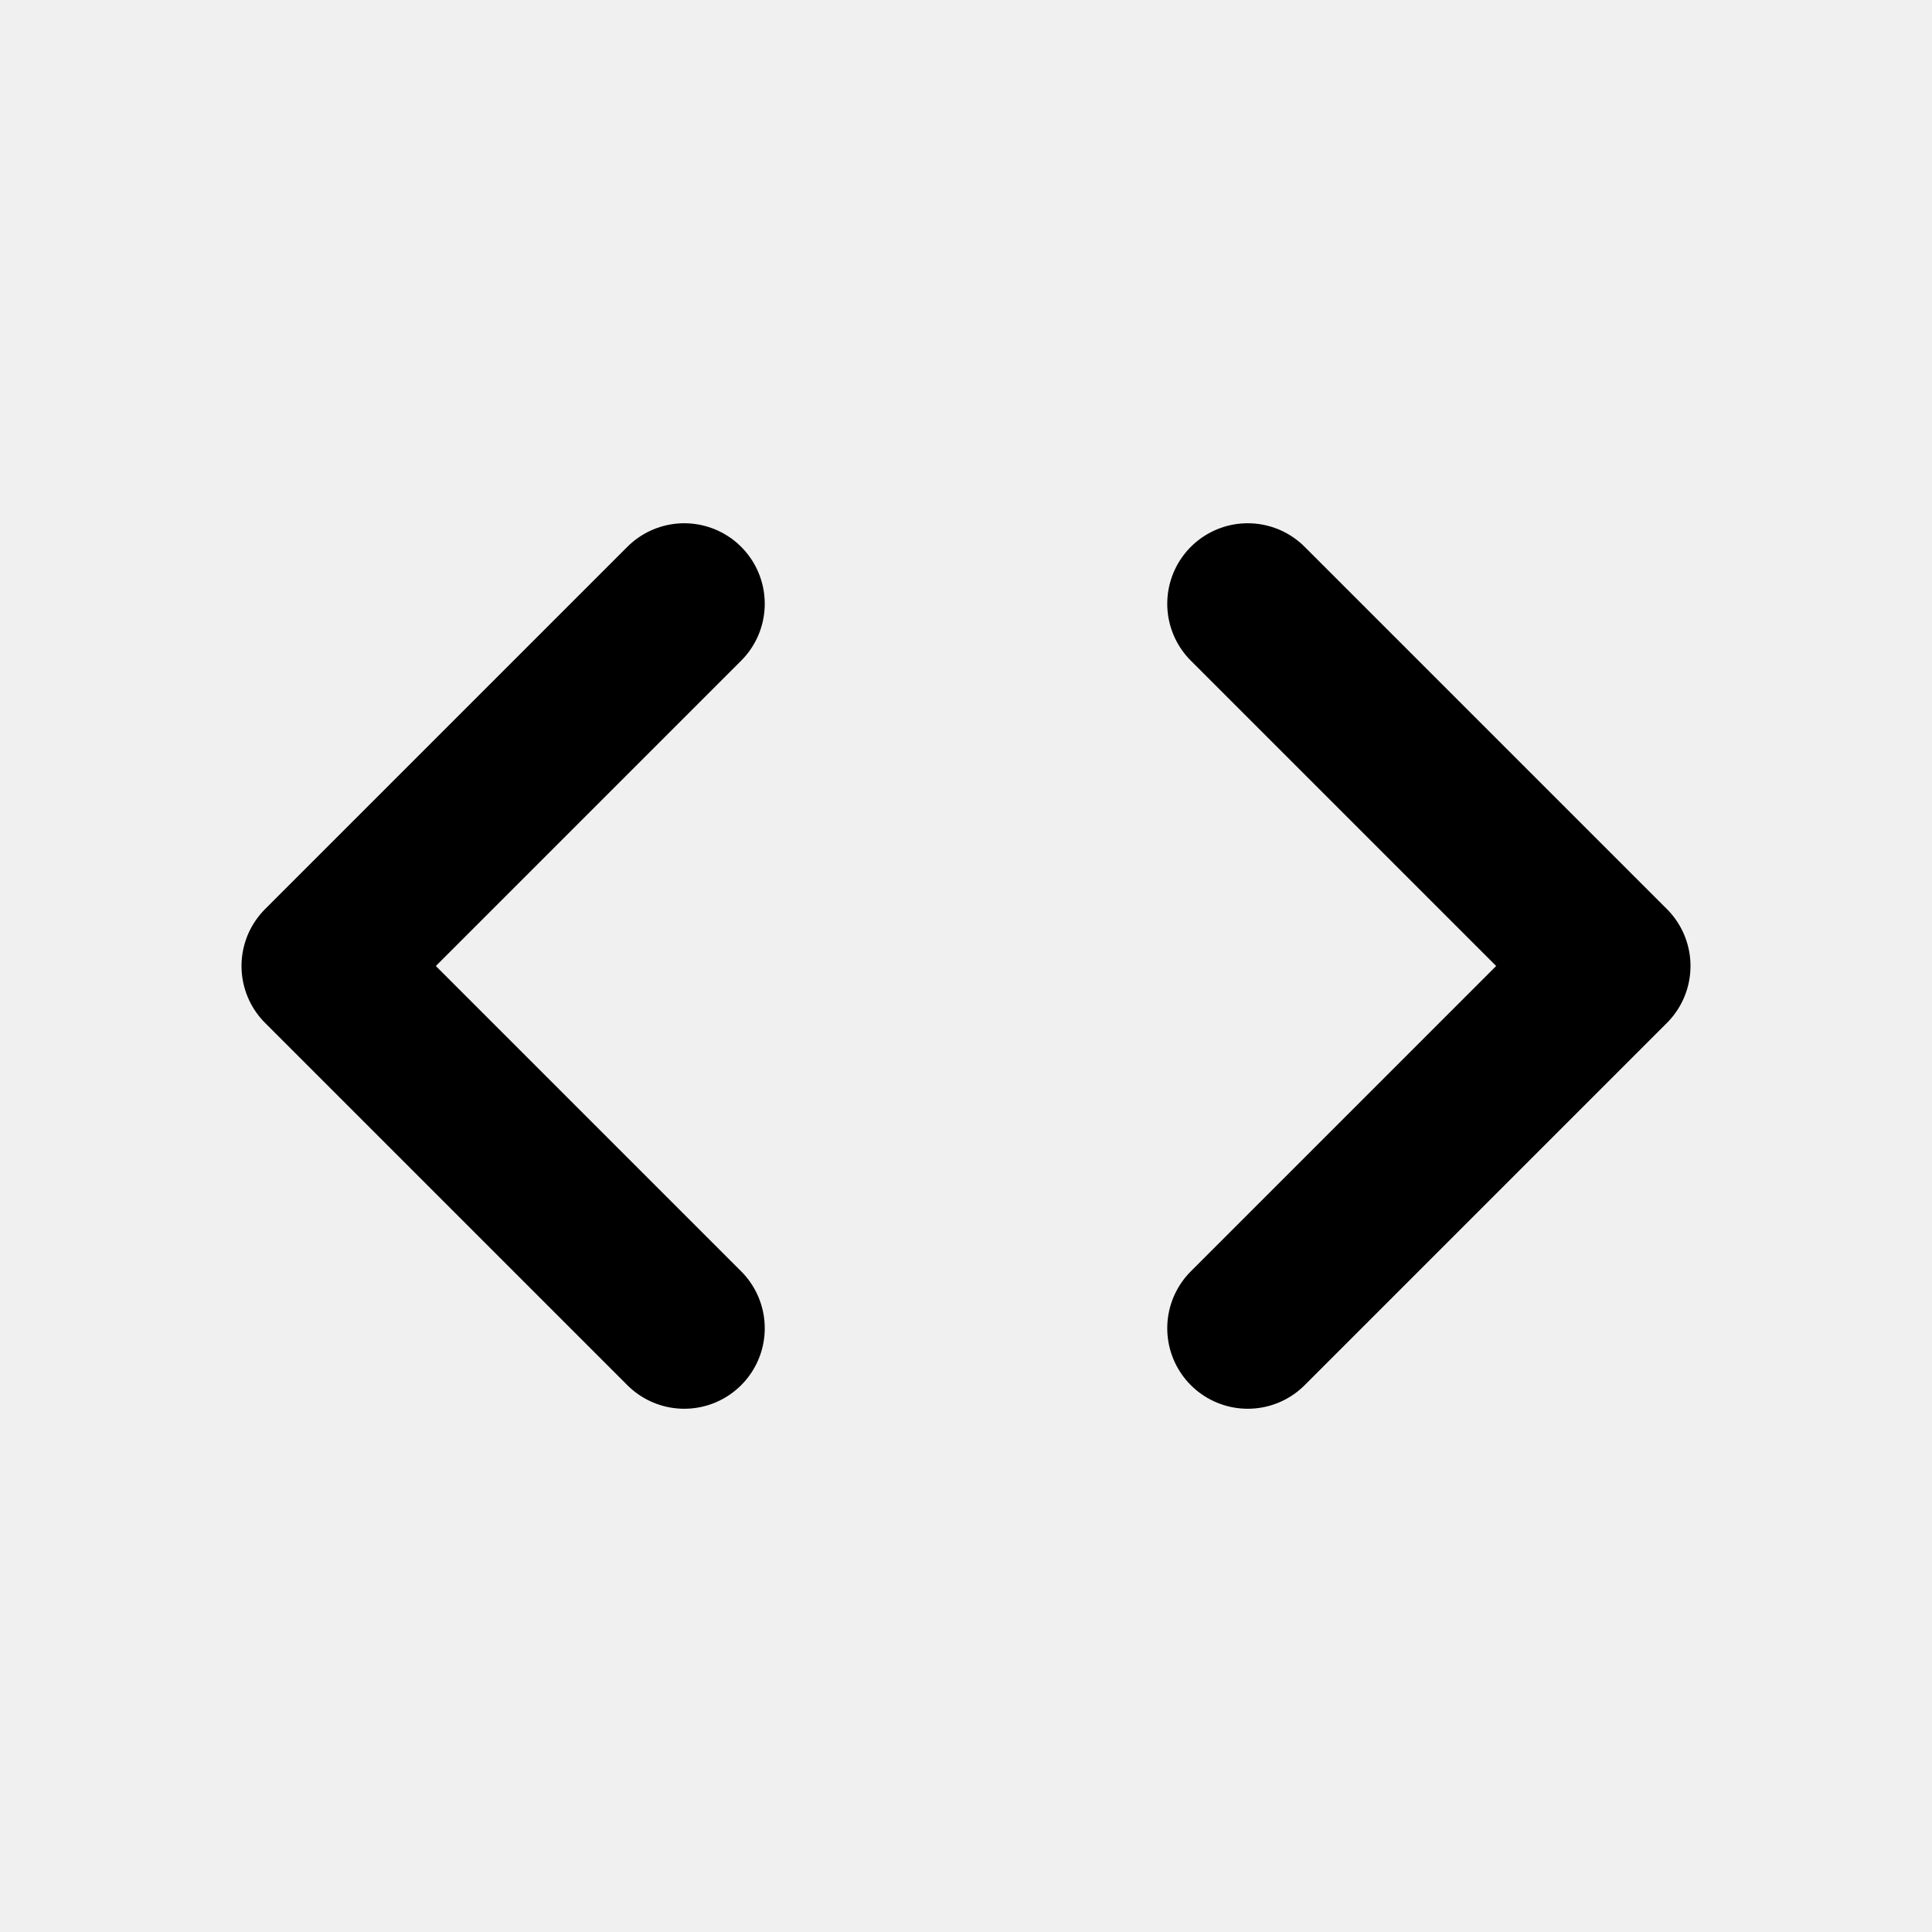
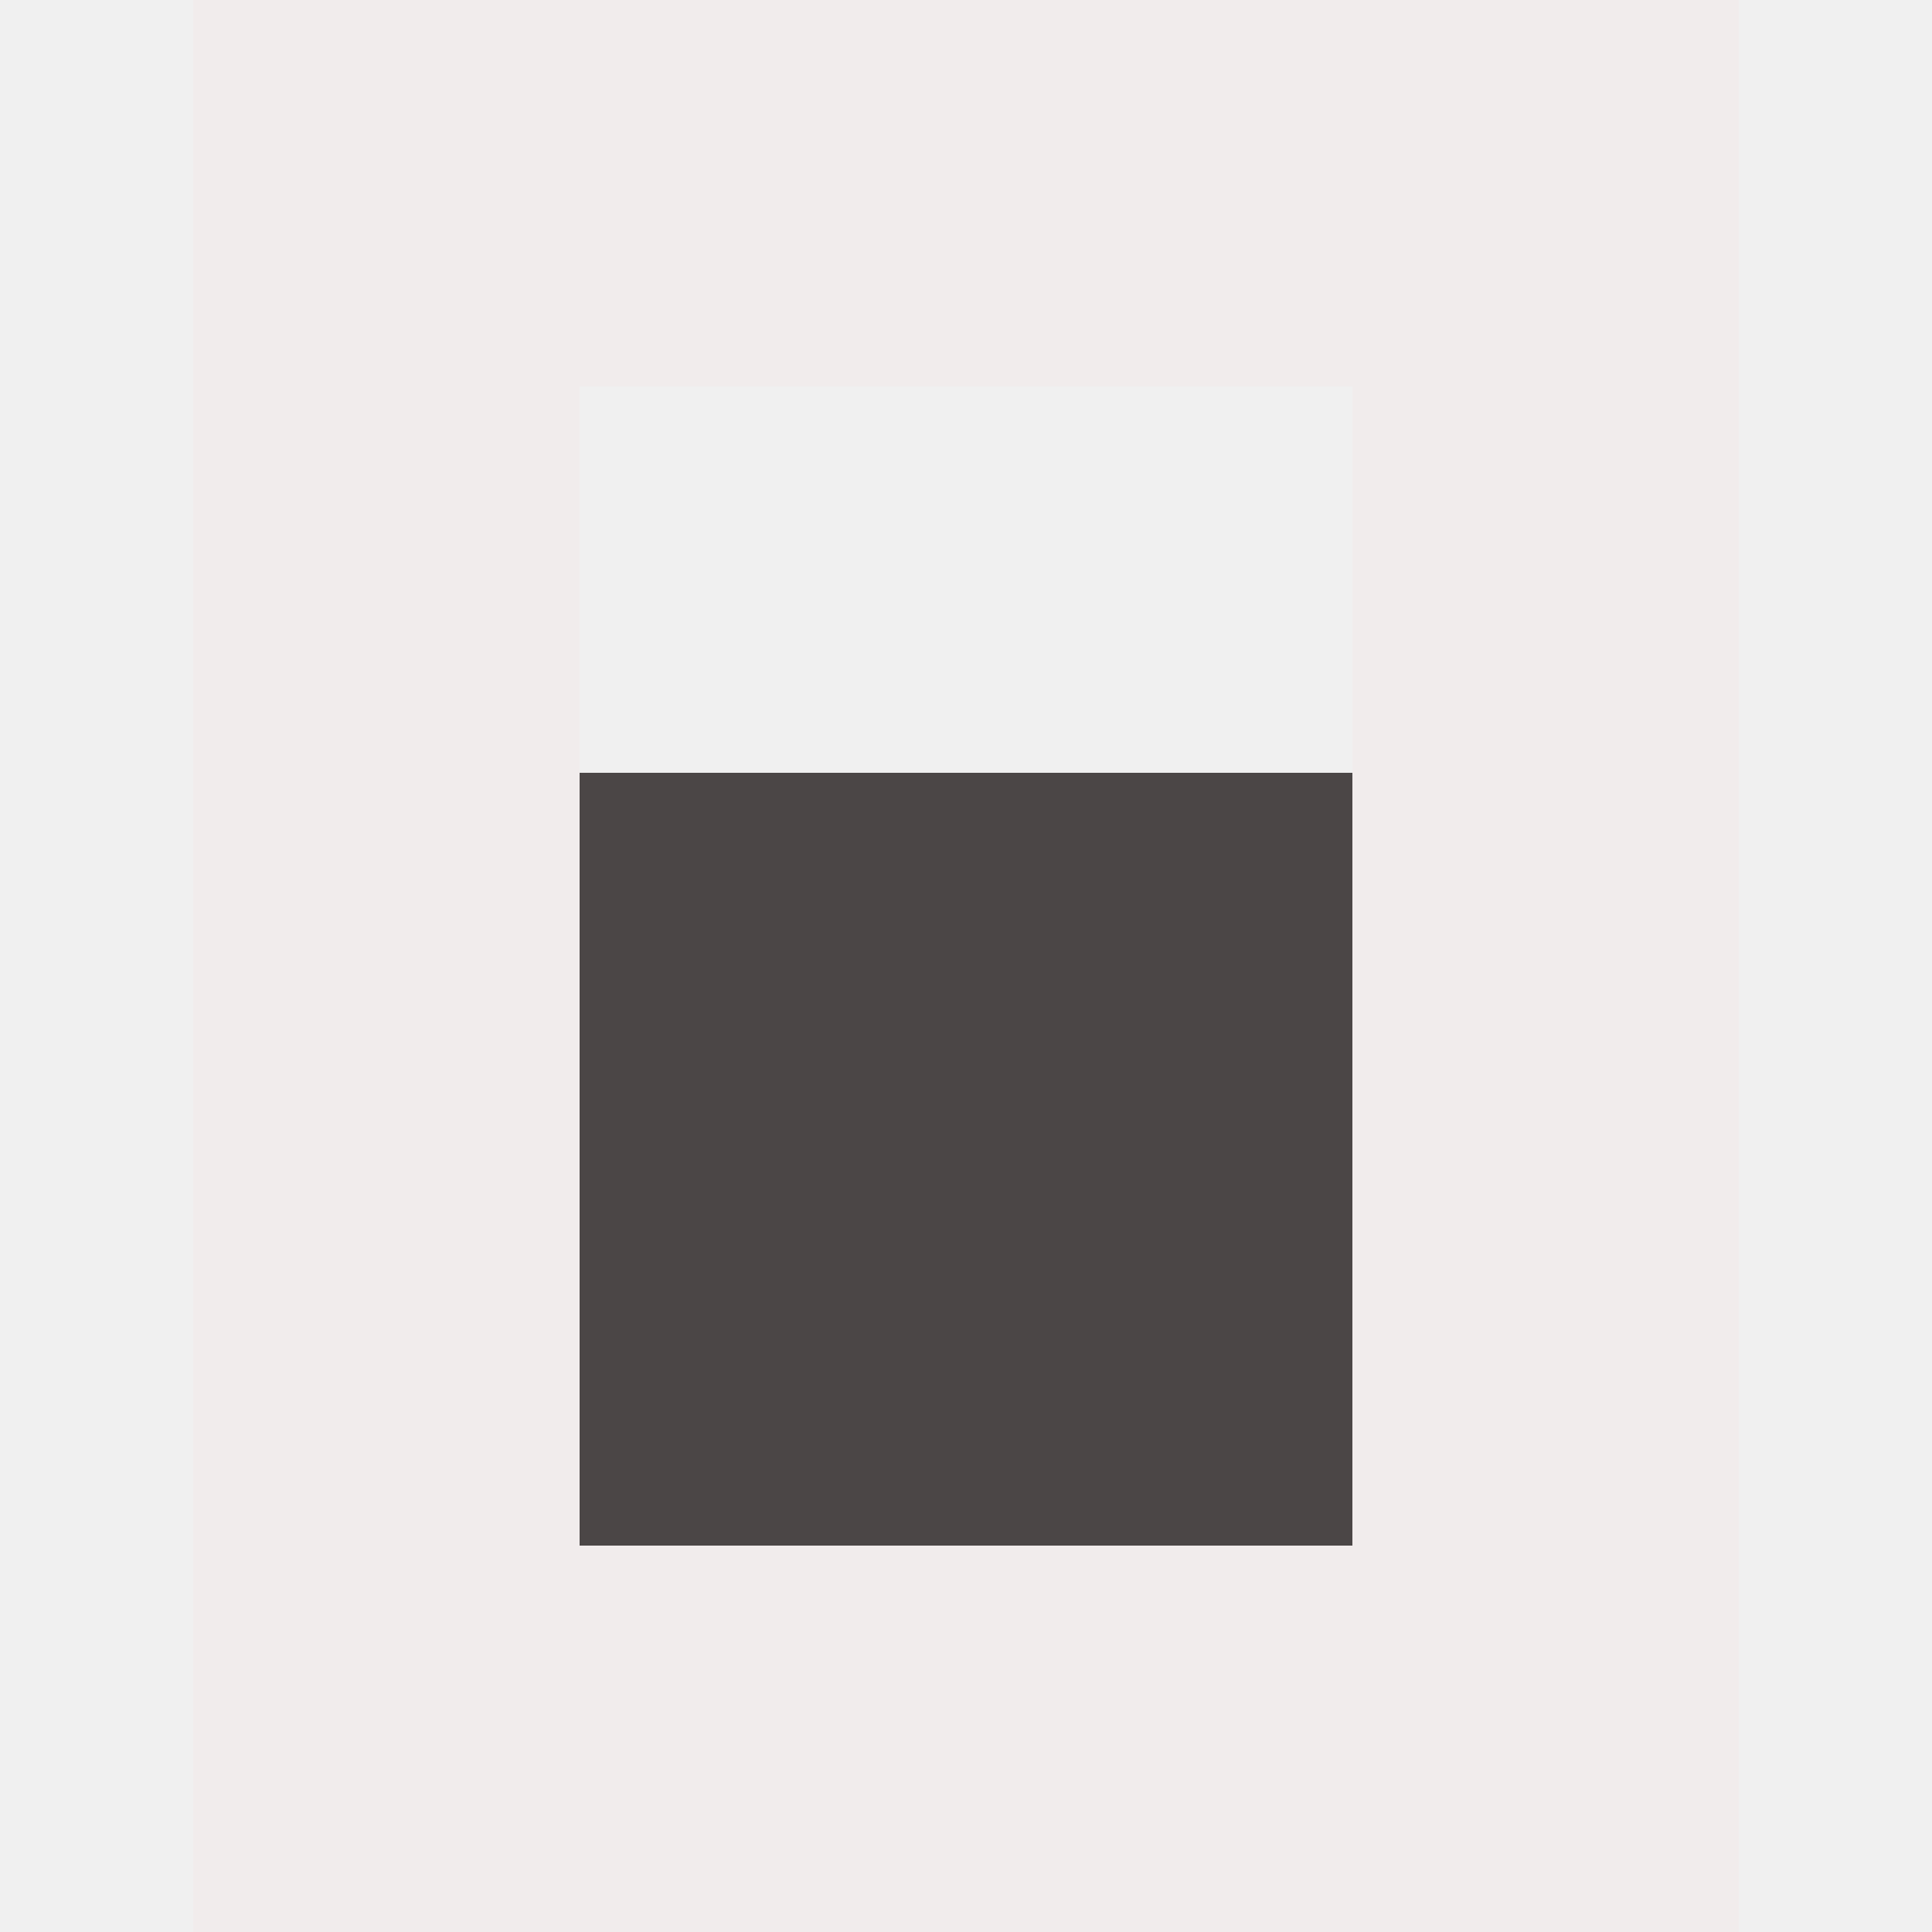
- <svg xmlns="http://www.w3.org/2000/svg" viewBox="0 0 24 24" fill="none">
-   <path d="M8.5 7.5 L4 12 L8.5 16.5 M15.5 7.5 L20 12 L15.5 16.5" stroke="#000000" stroke-width="2" stroke-linecap="round" stroke-linejoin="round" />
+ <svg xmlns="http://www.w3.org/2000/svg" width="300" height="300" viewBox="0 0 300 300" fill="none">
+   <g transform="translate(30, 0)">
+     <g clip-path="url(#clip0_1401_86283)">
+       <mask id="mask0_1401_86283" style="mask-type:luminance" maskUnits="userSpaceOnUse" x="0" y="0" width="240" height="300">
+         <path d="M240 0H0V300H240V0Z" fill="white" />
+       </mask>
+       <g mask="url(#mask0_1401_86283)">
+         <path d="M180 240H60V120H180V240Z" fill="#4B4646" />
+         <path d="M180 60H60V240H180V60ZM240 300H0V0H240V300Z" fill="#F1ECEC" />
+       </g>
+     </g>
+   </g>
+   <defs>
+     <clipPath id="clip0_1401_86283">
+       <rect width="240" height="300" fill="white" />
+     </clipPath>
+   </defs>
</svg>
